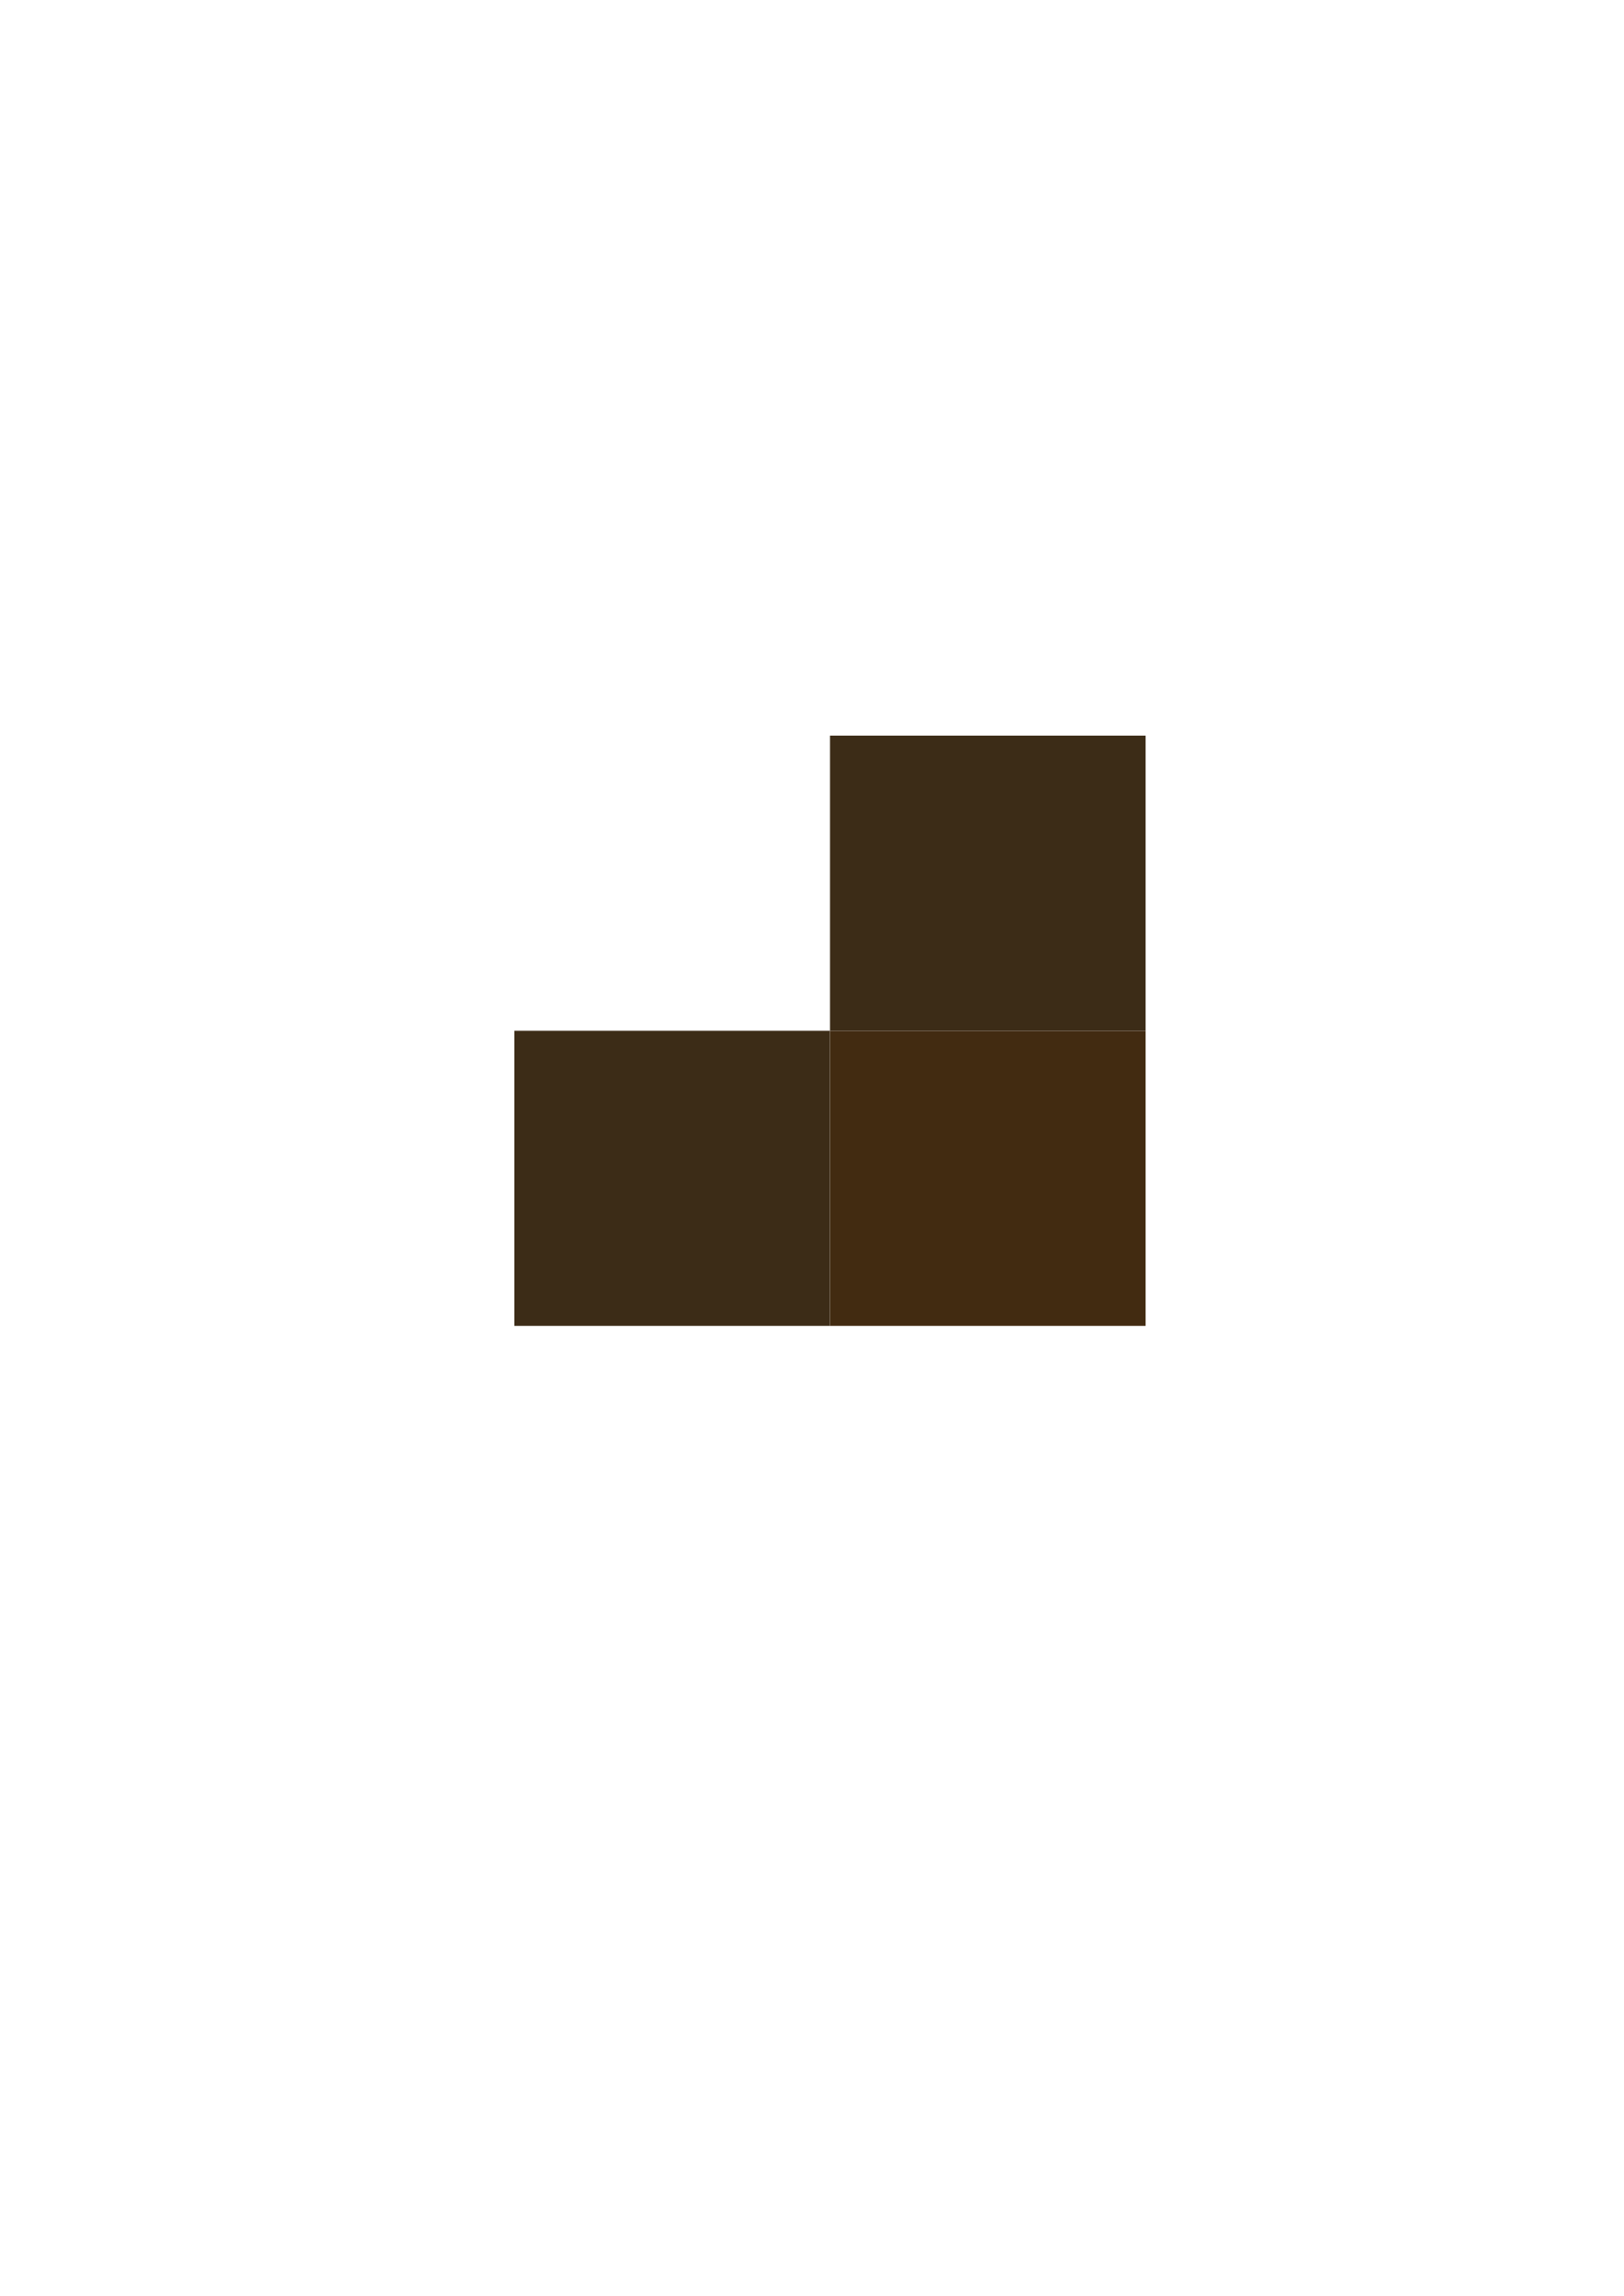
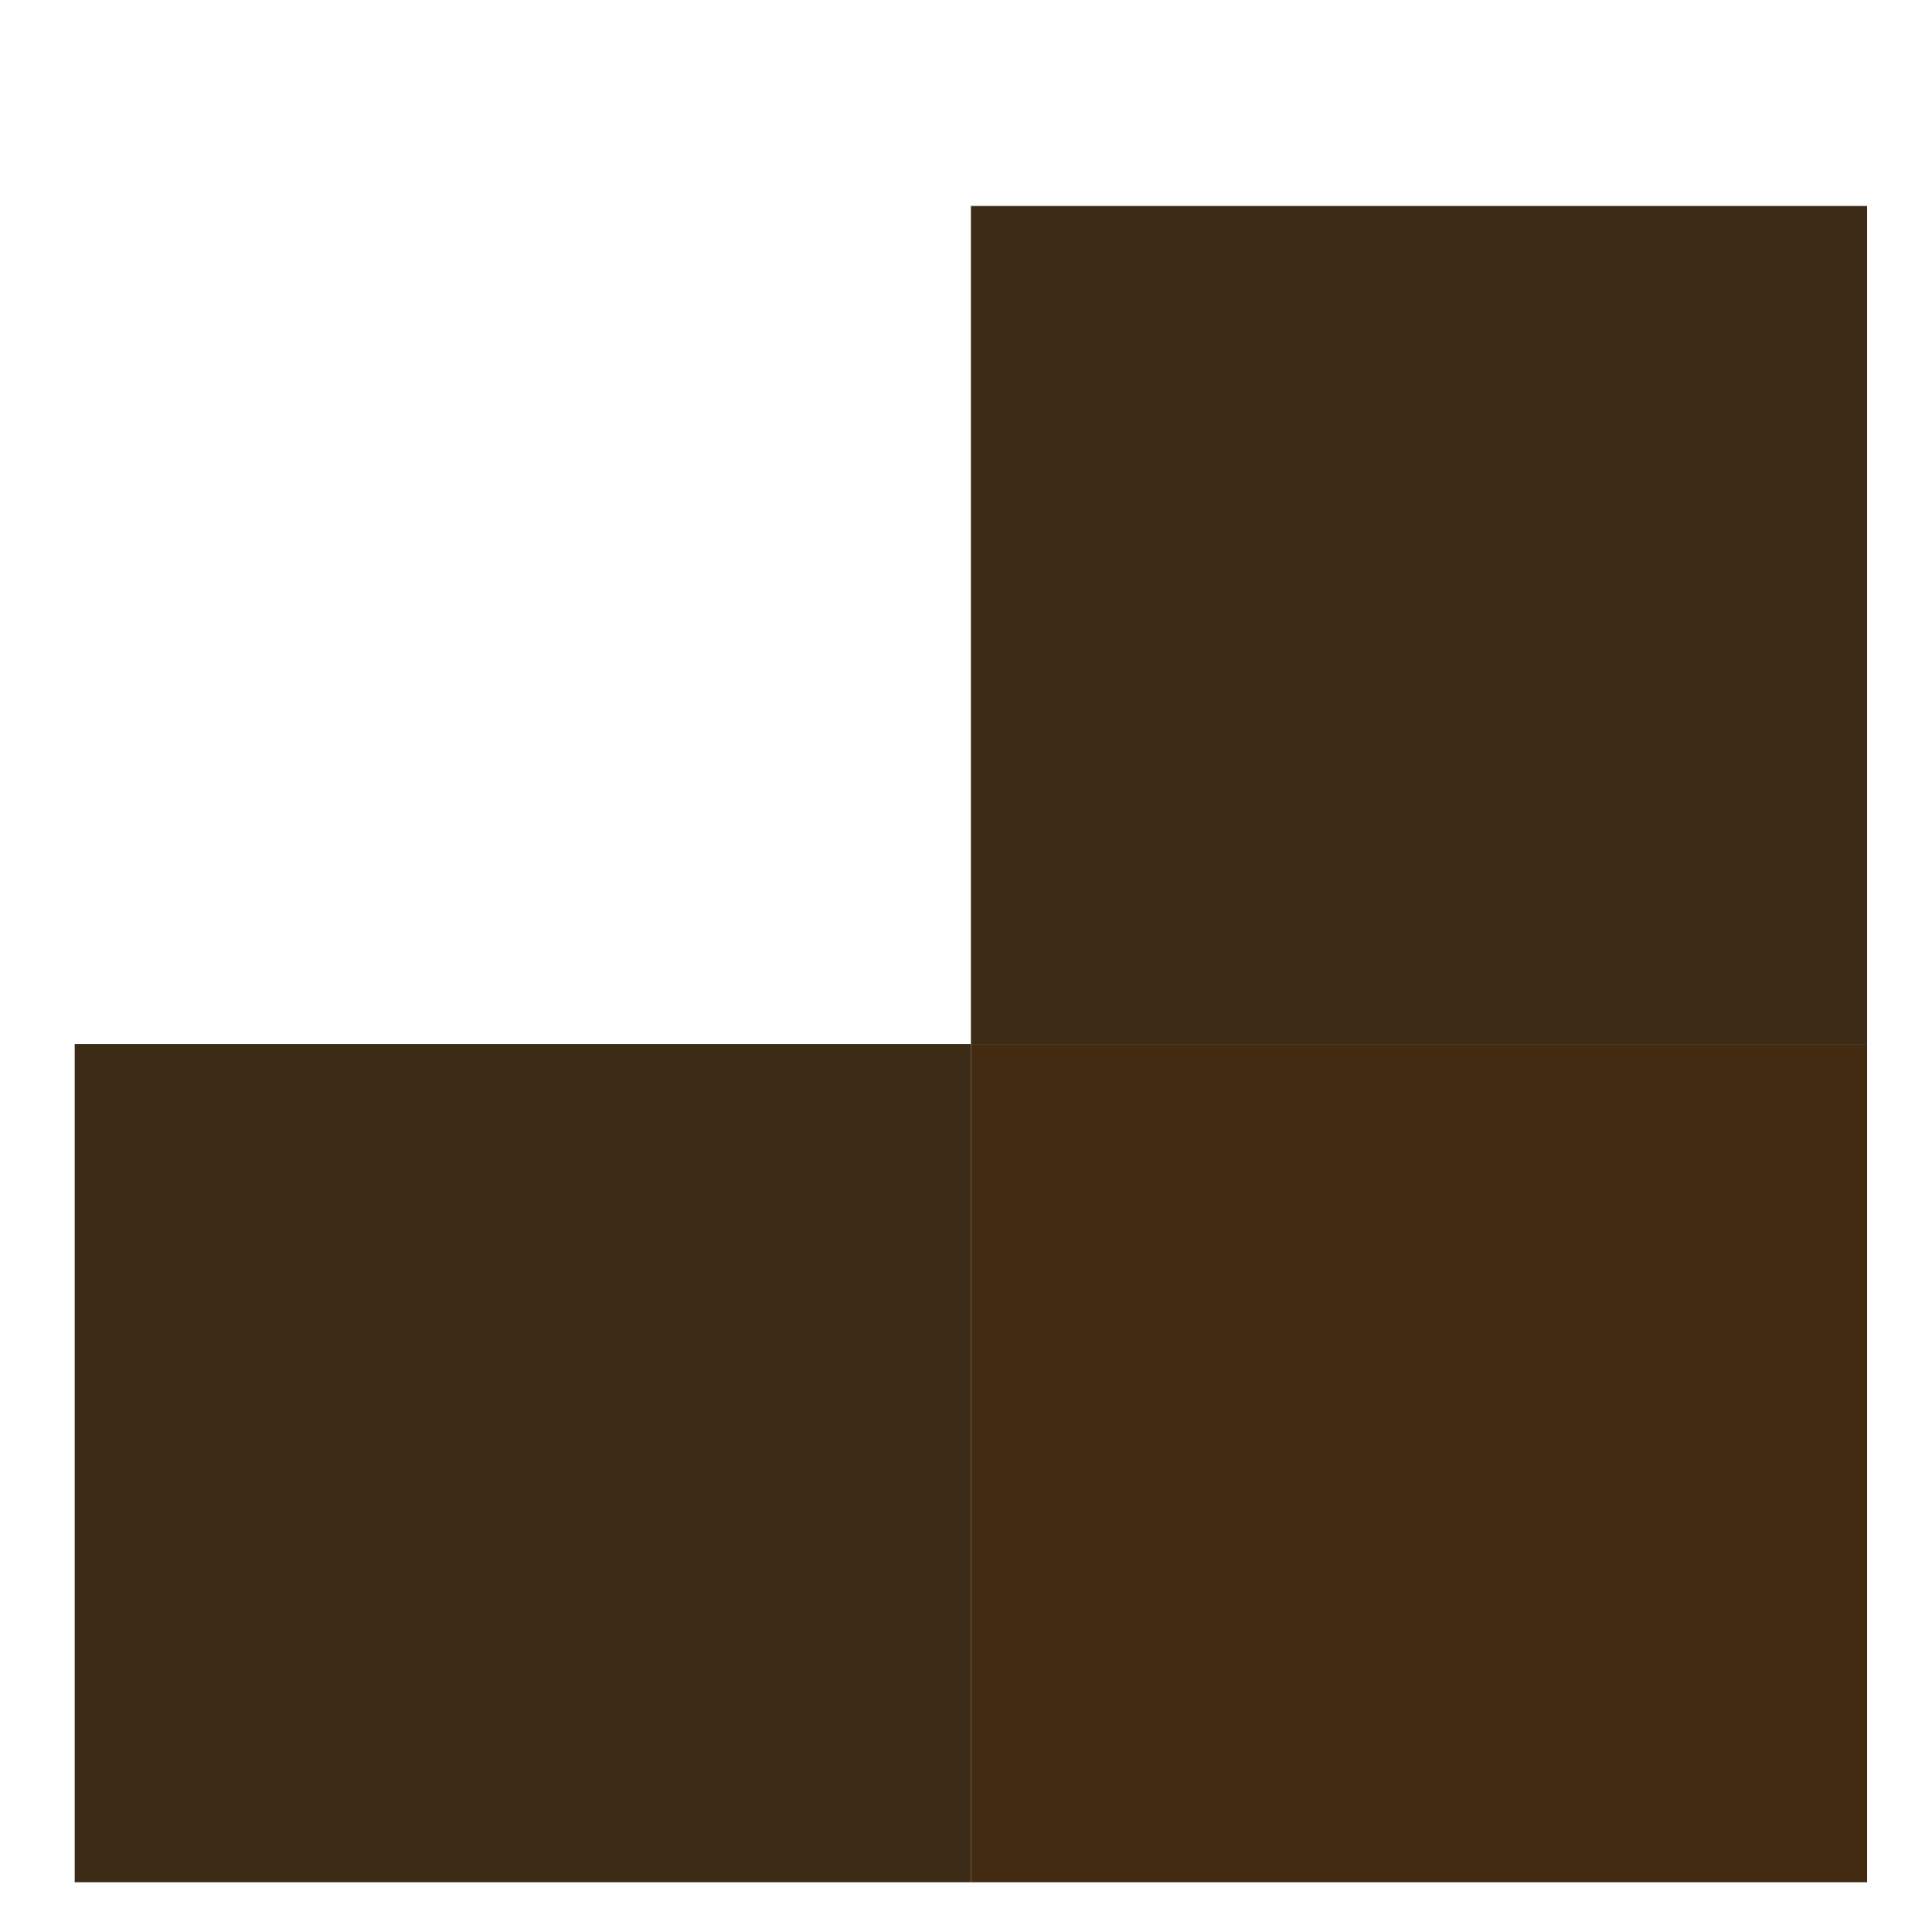
- <svg xmlns="http://www.w3.org/2000/svg" width="210mm" height="297mm" viewBox="0 0 210 297" version="1.1" id="svg8">
+ <svg xmlns="http://www.w3.org/2000/svg" width="88mm" height="88mm" viewBox="0 0 88 88" version="1.1" id="svg8">
  <defs id="defs2" />
-   <g id="layer1">
-     <rect style="fill:#3c2c17;fill-opacity:1;stroke-width:0.263" id="rect10" width="40.821" height="38.176" x="66.524" y="133.336" />
-     <rect style="fill:#422b11;fill-opacity:1;stroke-width:0.263" id="rect10-3" width="40.821" height="38.176" x="107.345" y="133.336" />
-     <rect style="fill:#3c2c17;fill-opacity:1;stroke-width:0.263" id="rect10-6" width="40.821" height="38.176" x="107.345" y="95.161" />
+   <g id="layer1" transform="translate(0,-209)">
+     <rect style="fill:#3c2c17;fill-opacity:1;stroke-width:0.263" id="rect10" width="40.821" height="38.176" x="3.402" y="256.557" />
+     <rect style="fill:#422b11;fill-opacity:1;stroke-width:0.263" id="rect10-3" width="40.821" height="38.176" x="44.223" y="256.557" />
+     <rect style="fill:#3c2c17;fill-opacity:1;stroke-width:0.263" id="rect10-6" width="40.821" height="38.176" x="44.223" y="218.381" />
  </g>
</svg>
